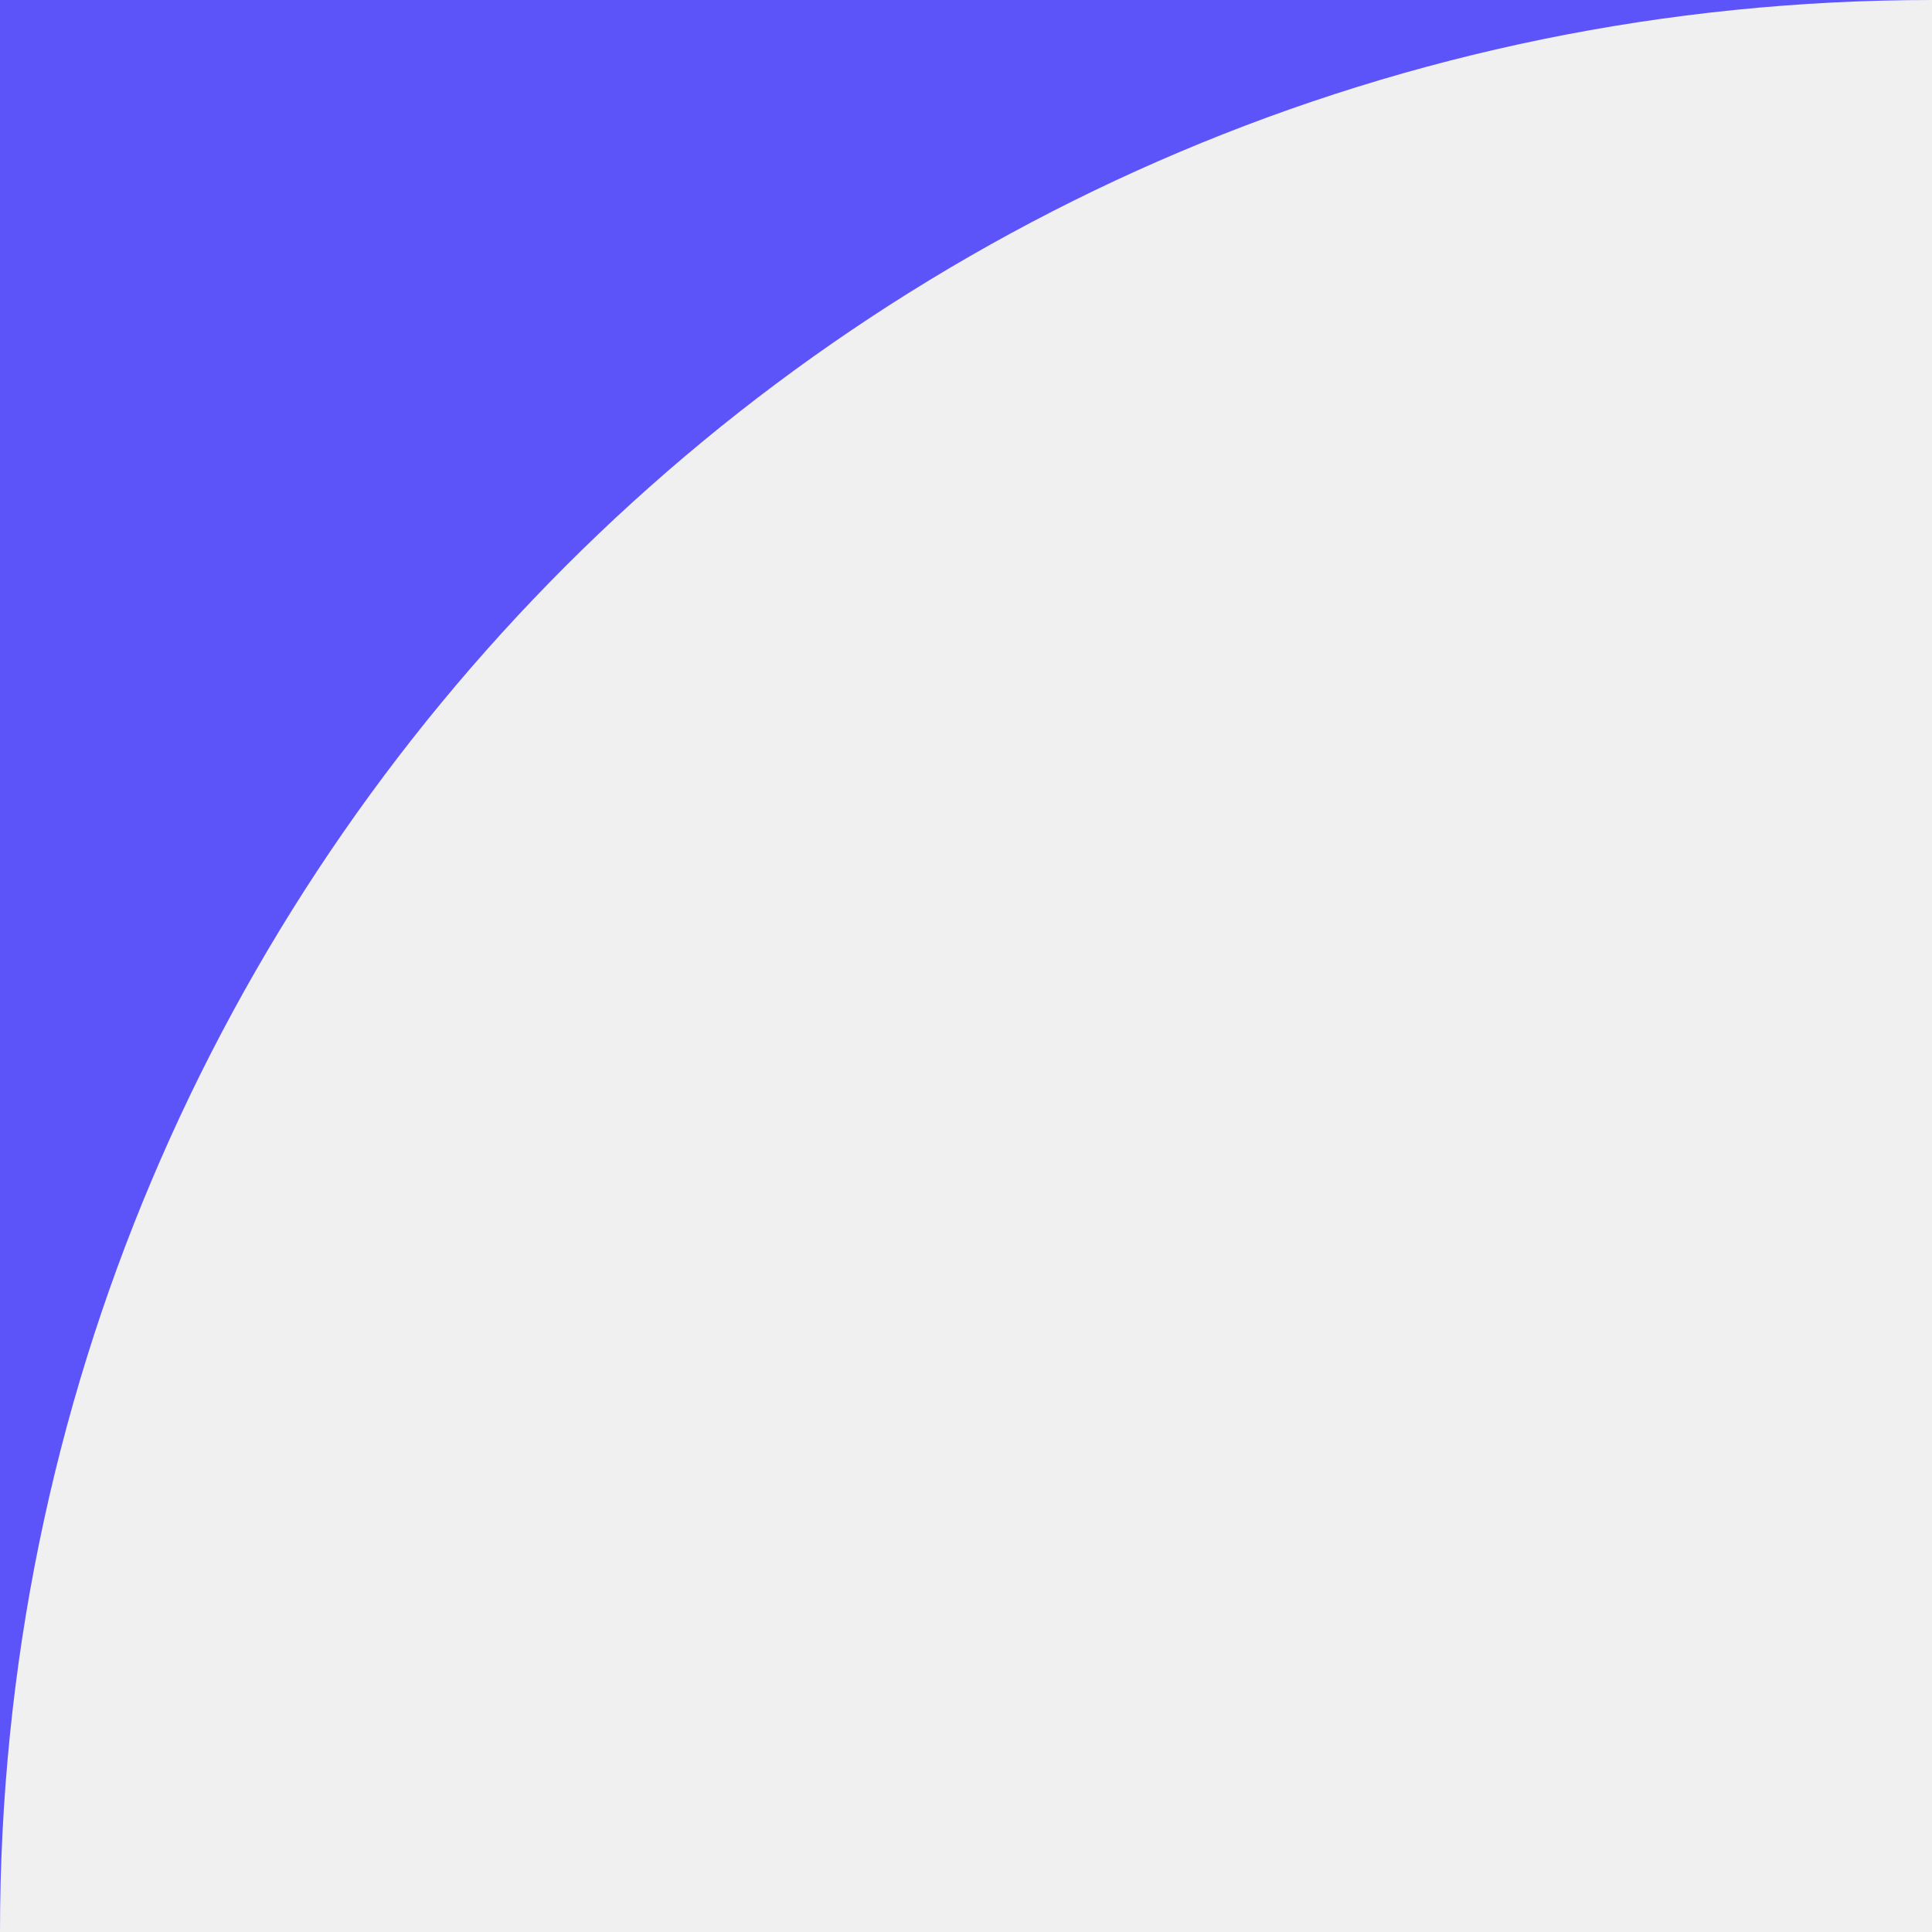
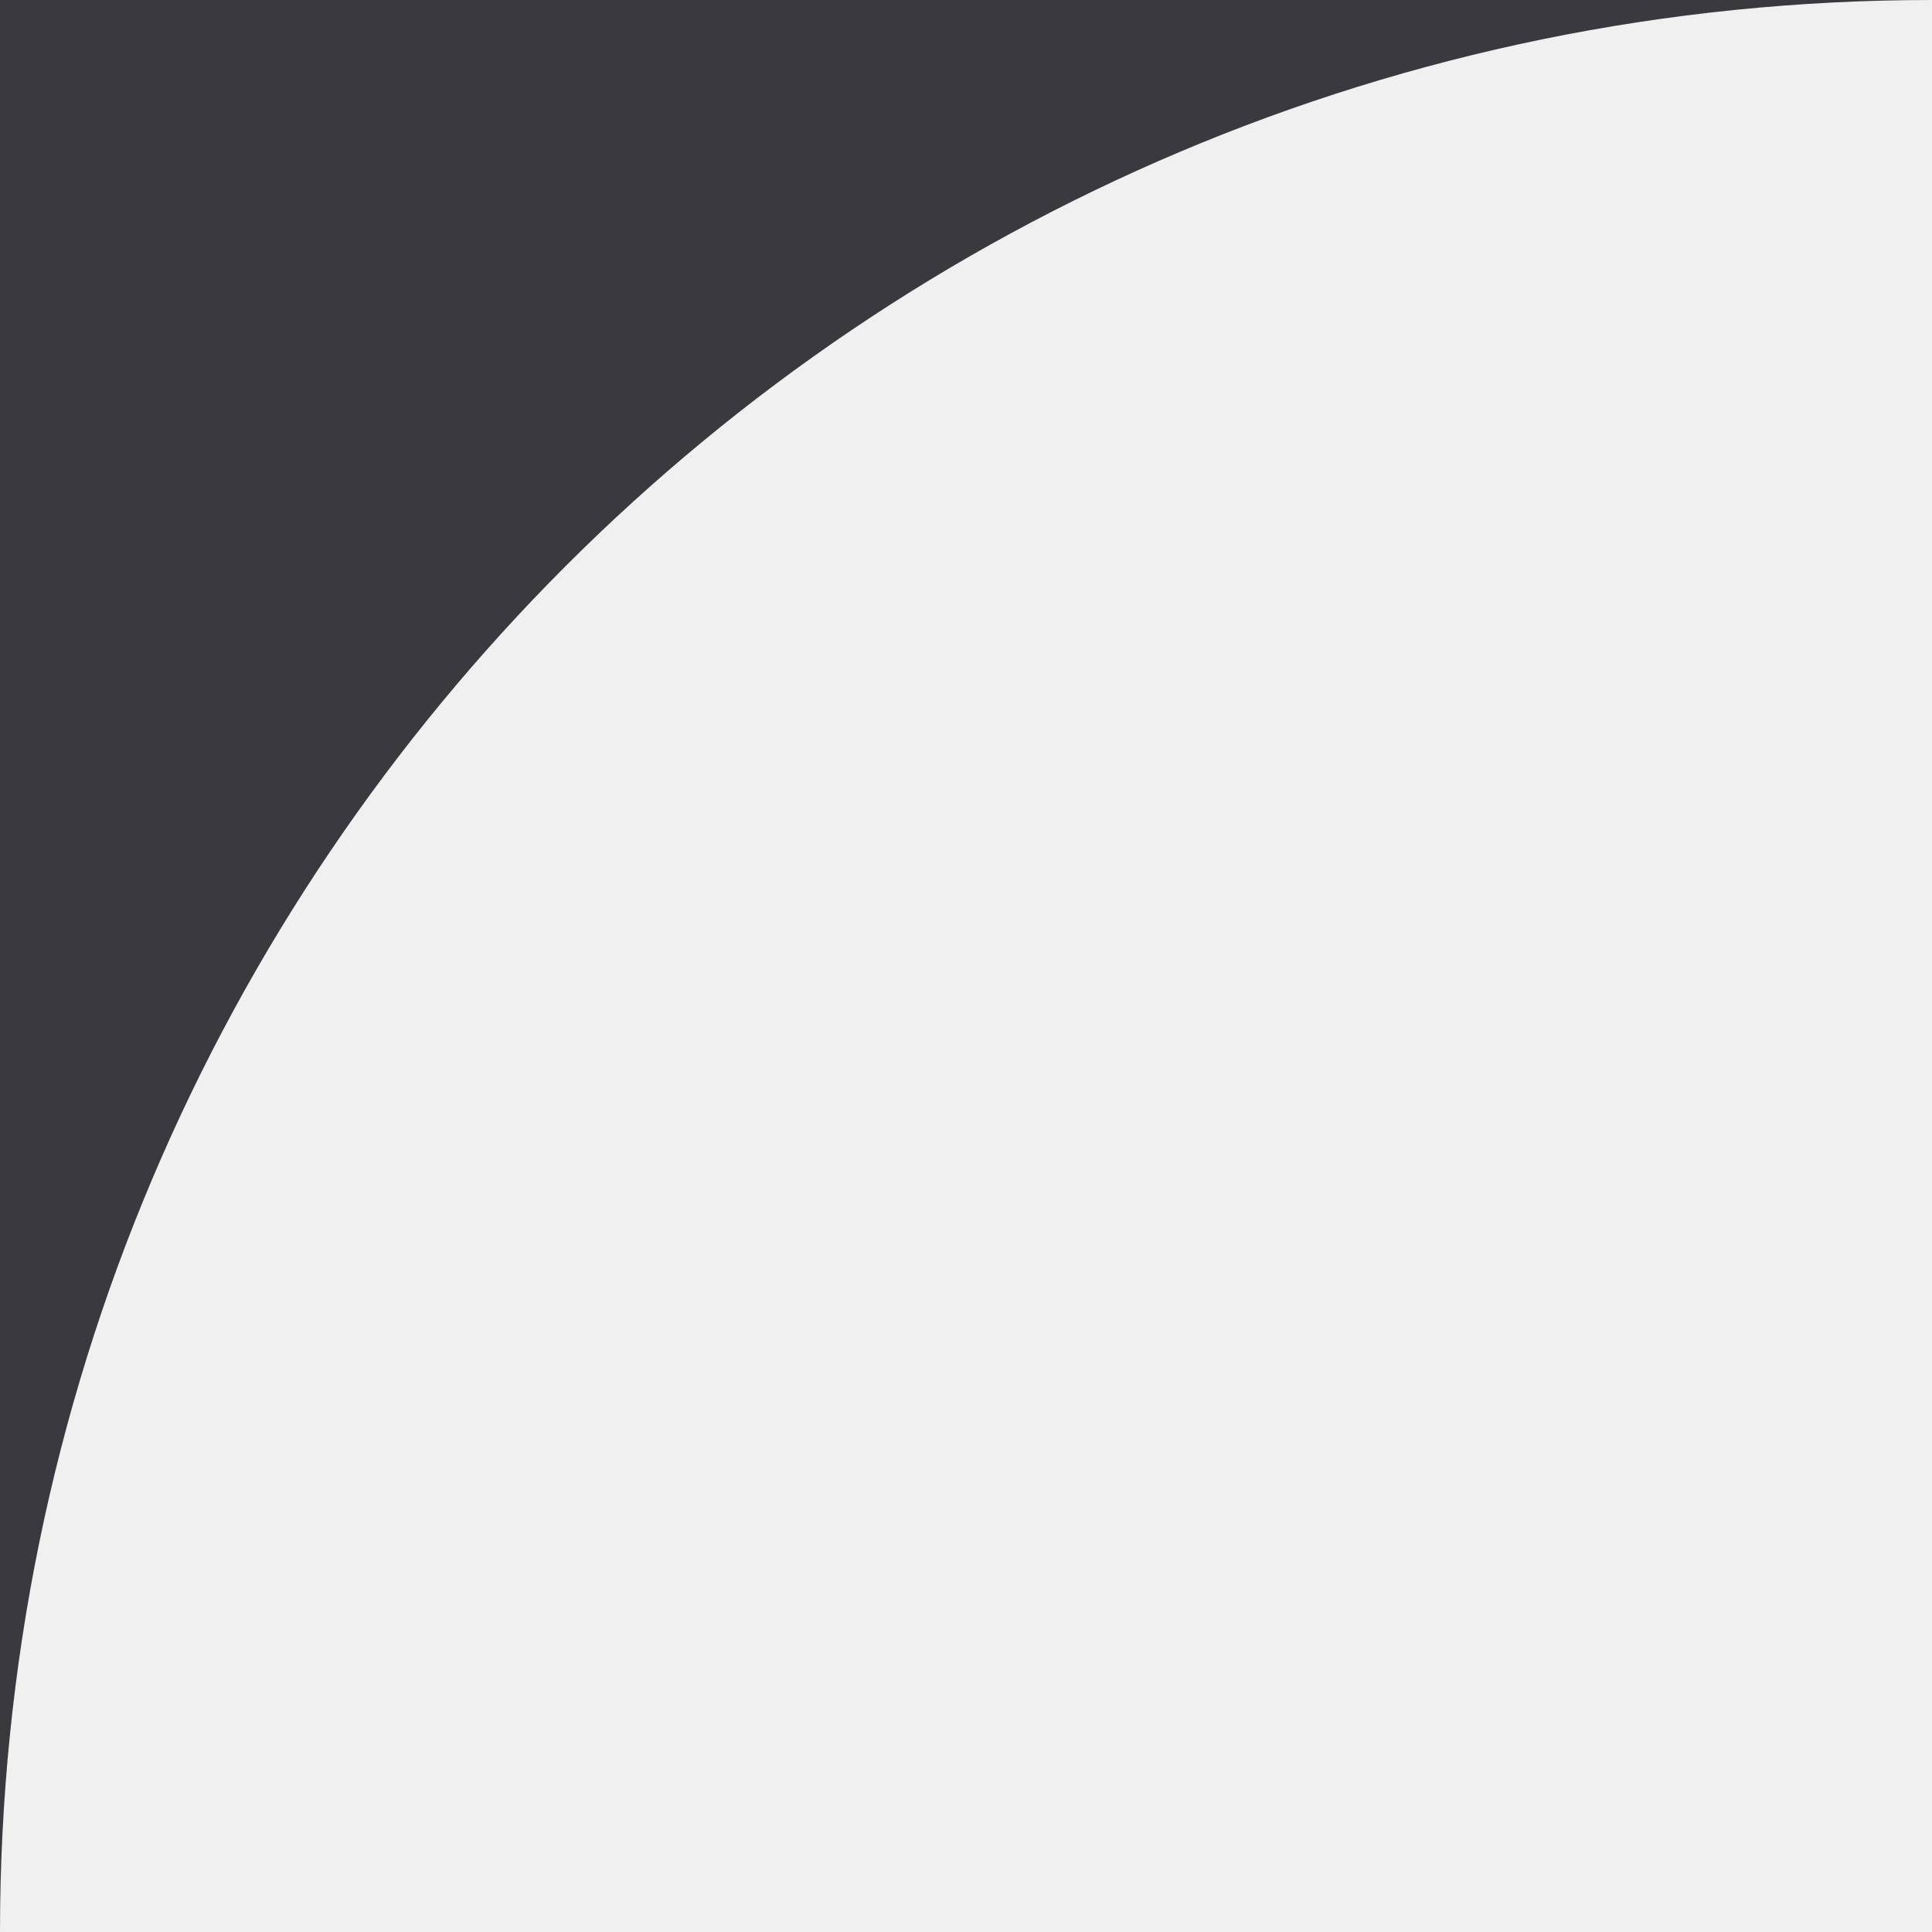
<svg xmlns="http://www.w3.org/2000/svg" class="svg-corner corner-logo-box-one" width="30" height="30" viewBox="0 0 30 30" fill="none">
  <g clip-path="url(#clip0_310_2)">
-     <path d="M30 0H0V30C0 13.431 13.431 0 30 0Z" fill="#5c54f9" />
+     <path d="M30 0H0V30C0 13.431 13.431 0 30 0Z" fill="#3a393e" />
  </g>
  <defs>
    <clipPath id="clip0_310_2">
      <rect width="30" height="30" fill="white" />
    </clipPath>
  </defs>
</svg>
